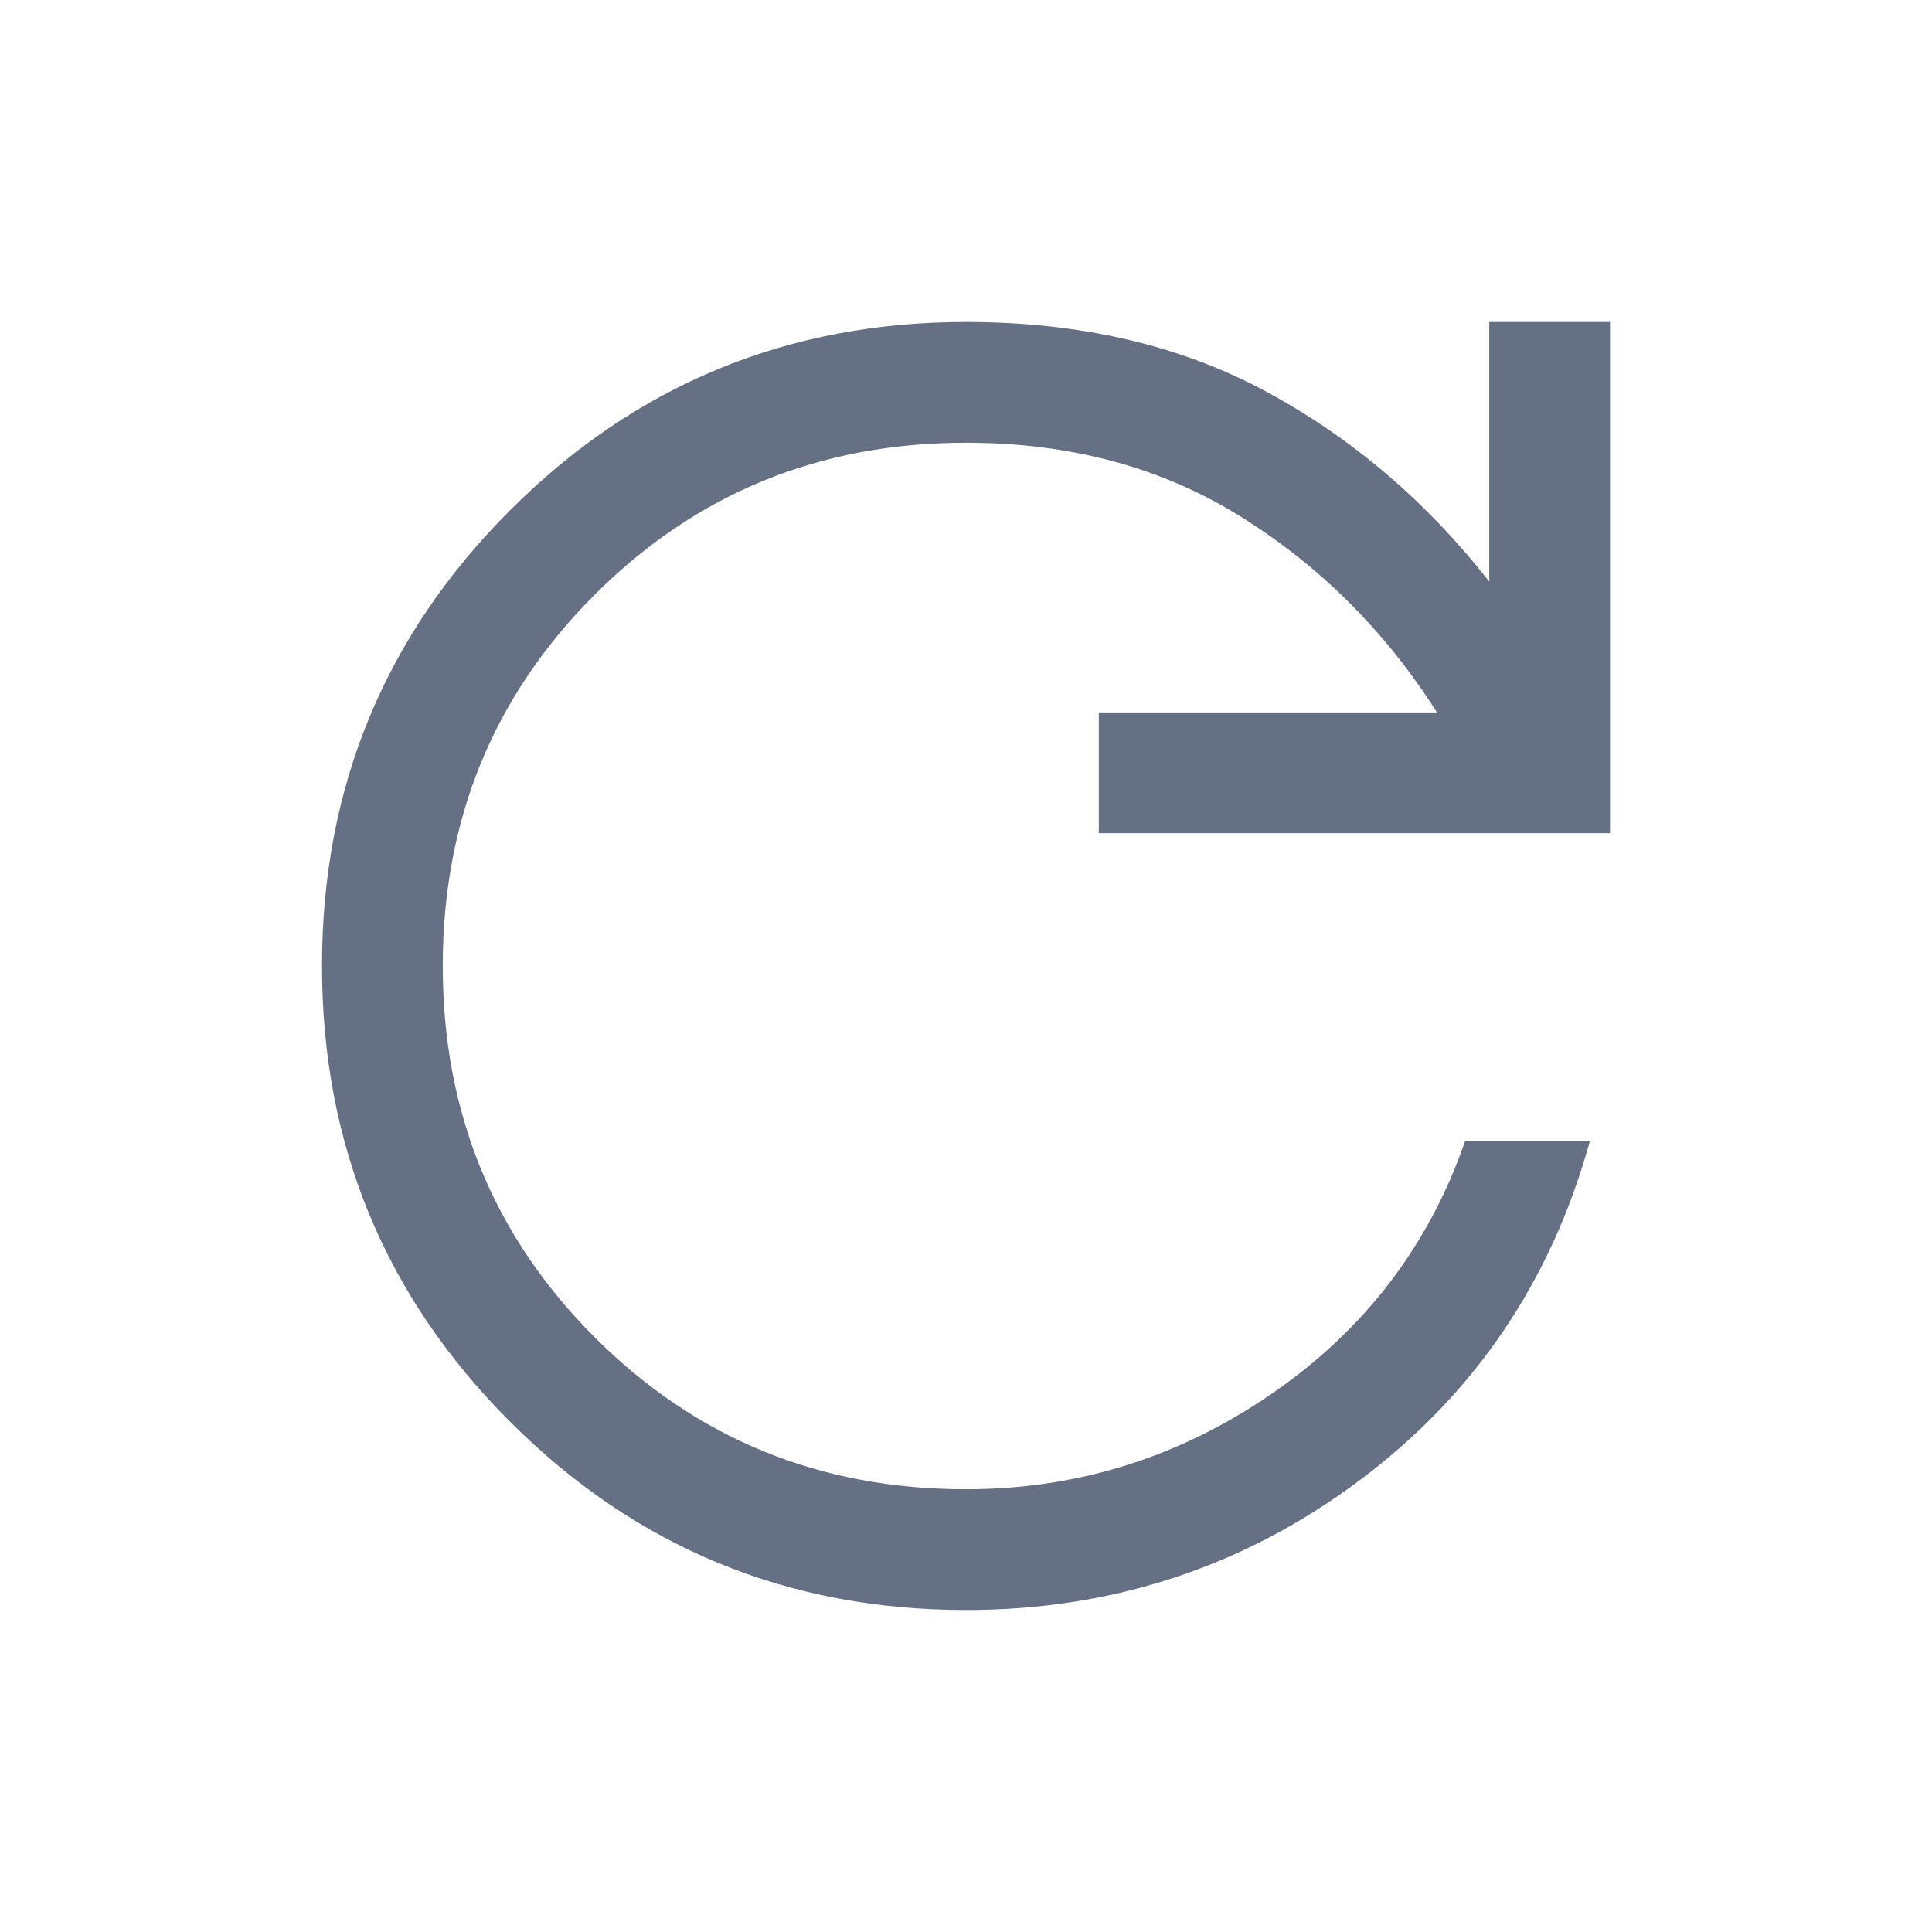
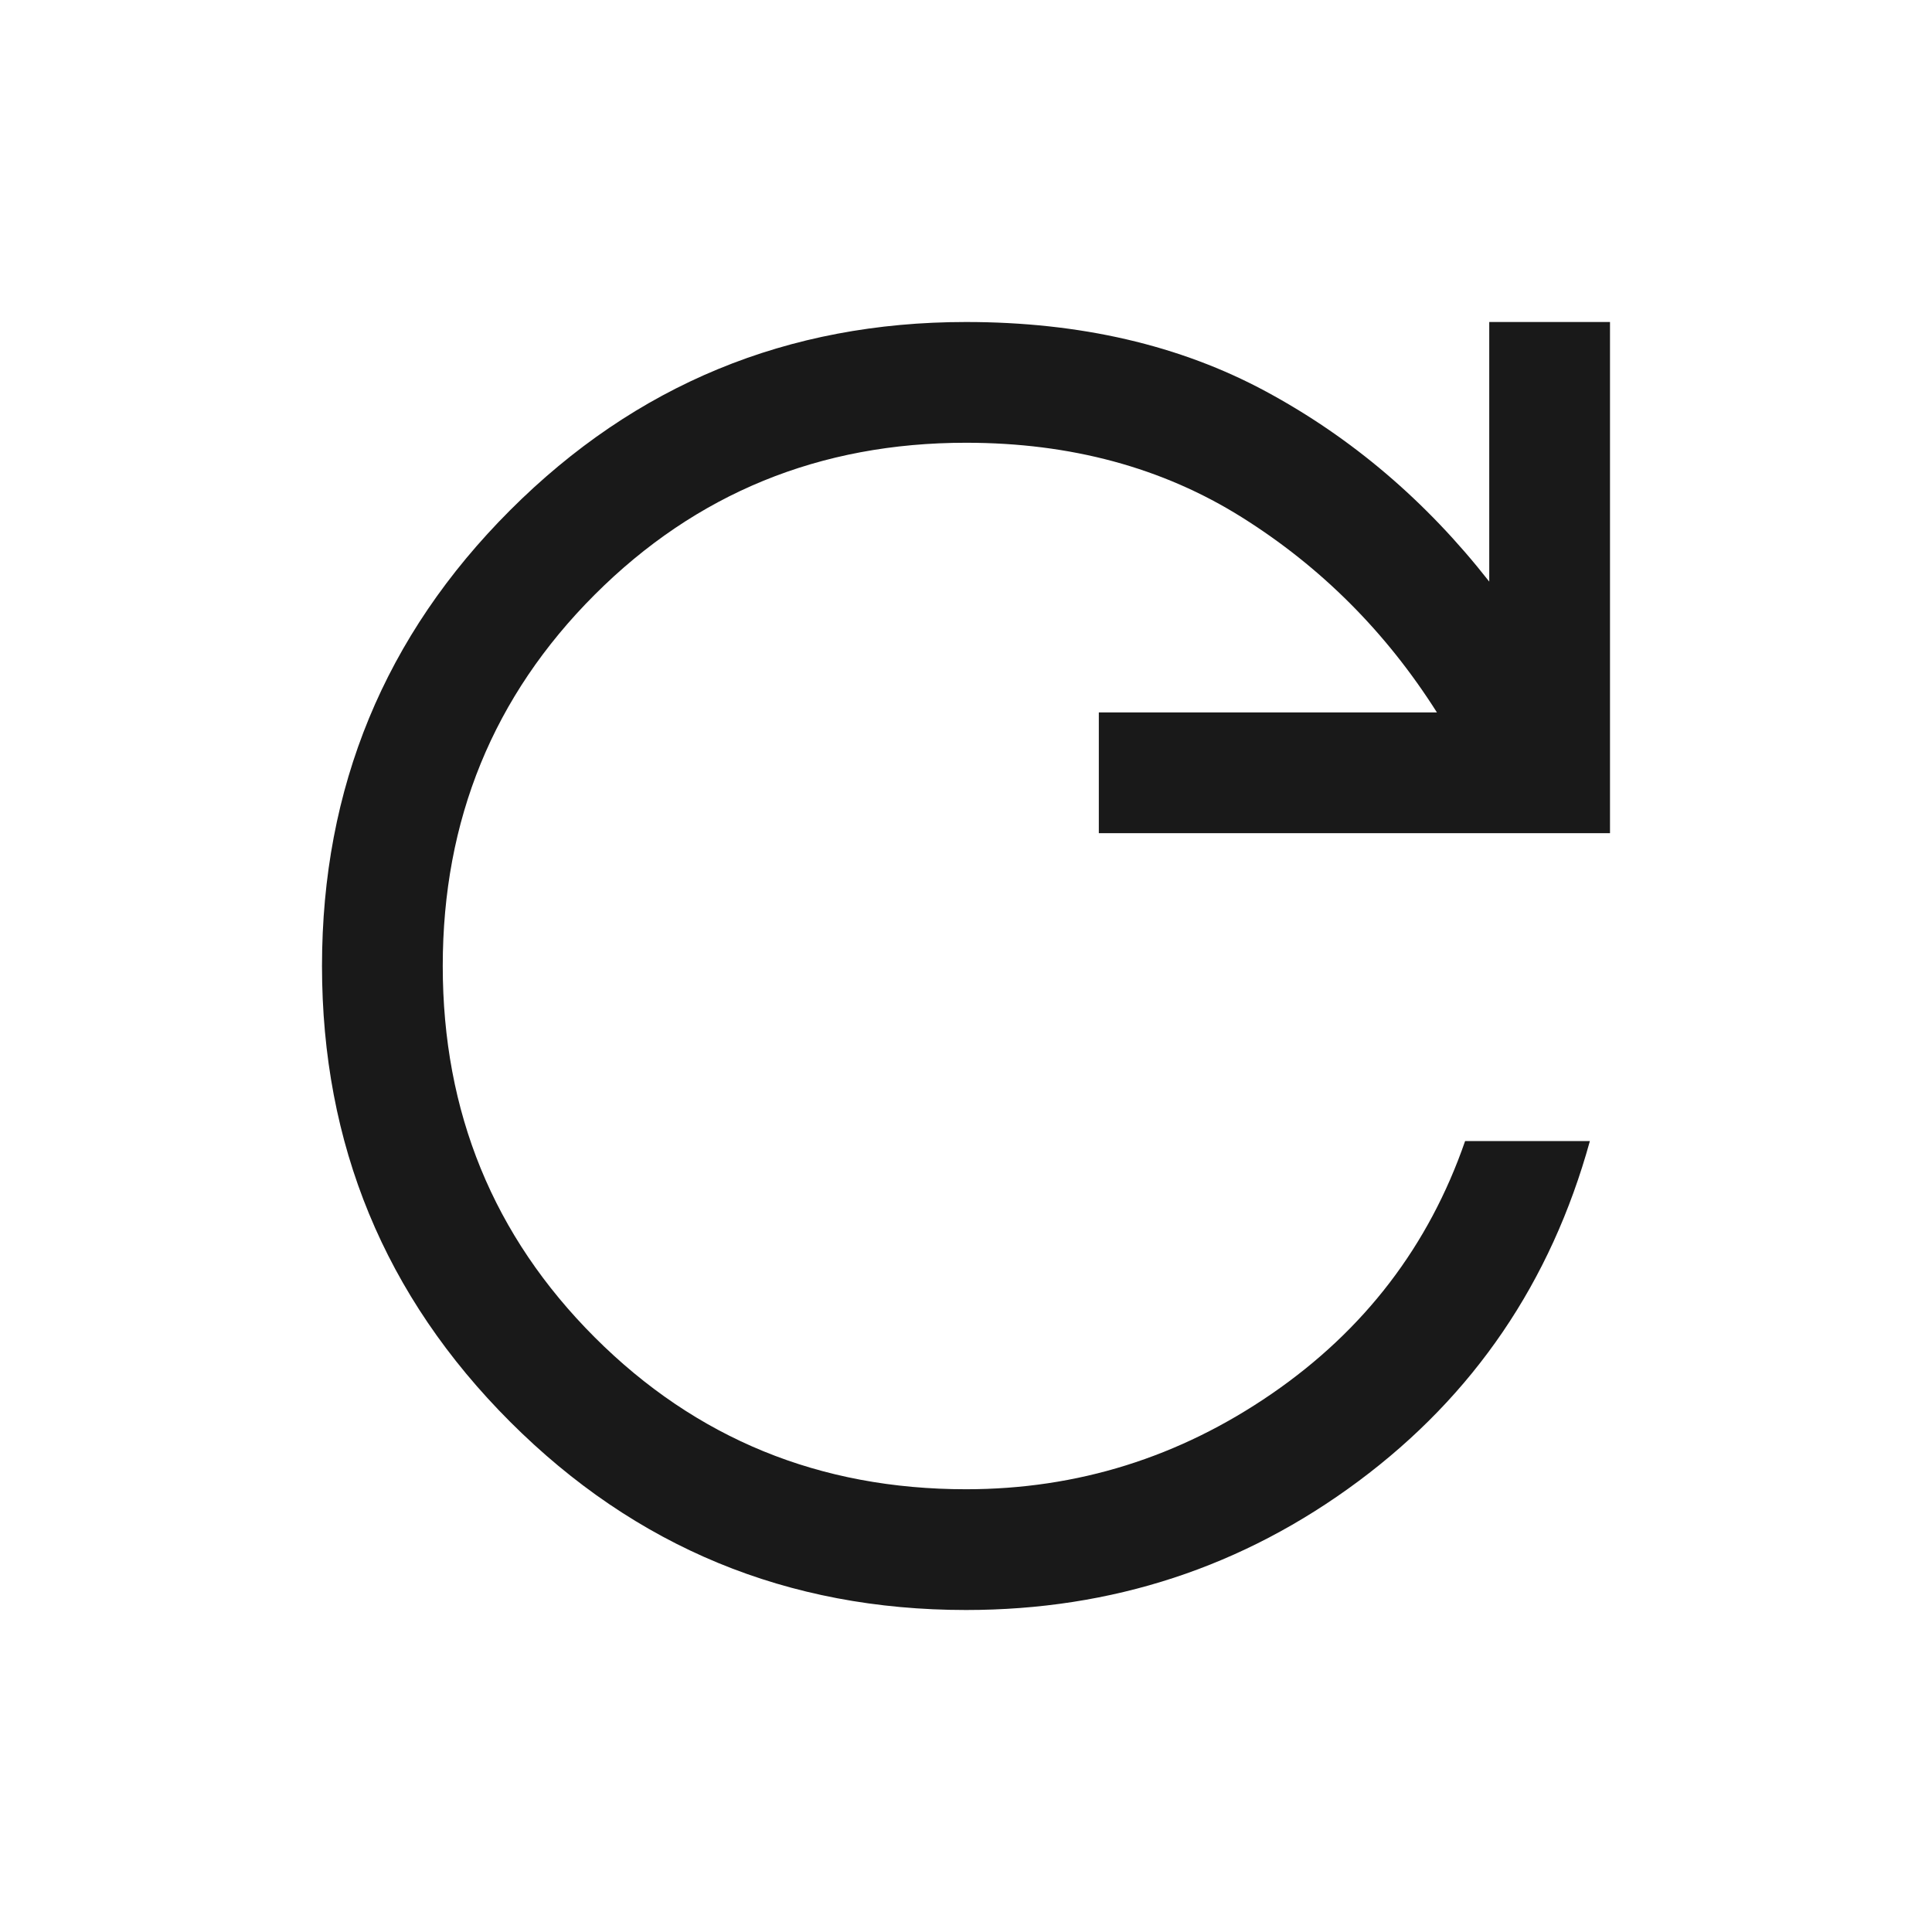
<svg xmlns="http://www.w3.org/2000/svg" width="48" height="48" viewBox="0 0 48 48" fill="none">
-   <path d="M24 40C19.567 40 15.792 38.442 12.675 35.325C9.558 32.208 8 28.433 8 24C8 19.567 9.558 15.792 12.675 12.675C15.792 9.558 19.567 8 24 8C26.833 8 29.317 8.575 31.45 9.725C33.583 10.875 35.433 12.45 37 14.45V8H40V20.7H27.3V17.7H35.7C34.433 15.7 32.817 14.083 30.85 12.85C28.883 11.617 26.6 11 24 11C20.367 11 17.292 12.258 14.775 14.775C12.258 17.292 11 20.367 11 24C11 27.633 12.258 30.708 14.775 33.225C17.292 35.742 20.367 37 24 37C26.767 37 29.3 36.208 31.6 34.625C33.9 33.042 35.5 30.95 36.4 28.35H39.5C38.533 31.85 36.617 34.667 33.75 36.8C30.883 38.933 27.633 40 24 40Z" fill="#667085" />
+   <path d="M24 40C19.567 40 15.792 38.442 12.675 35.325C9.558 32.208 8 28.433 8 24C8 19.567 9.558 15.792 12.675 12.675C15.792 9.558 19.567 8 24 8C26.833 8 29.317 8.575 31.45 9.725C33.583 10.875 35.433 12.45 37 14.45V8H40V20.7H27.3V17.7H35.7C34.433 15.7 32.817 14.083 30.85 12.85C28.883 11.617 26.6 11 24 11C20.367 11 17.292 12.258 14.775 14.775C12.258 17.292 11 20.367 11 24C11 27.633 12.258 30.708 14.775 33.225C17.292 35.742 20.367 37 24 37C26.767 37 29.3 36.208 31.6 34.625C33.9 33.042 35.5 30.95 36.4 28.35H39.5C38.533 31.85 36.617 34.667 33.75 36.8C30.883 38.933 27.633 40 24 40Z" fill="#191919" />
</svg>
